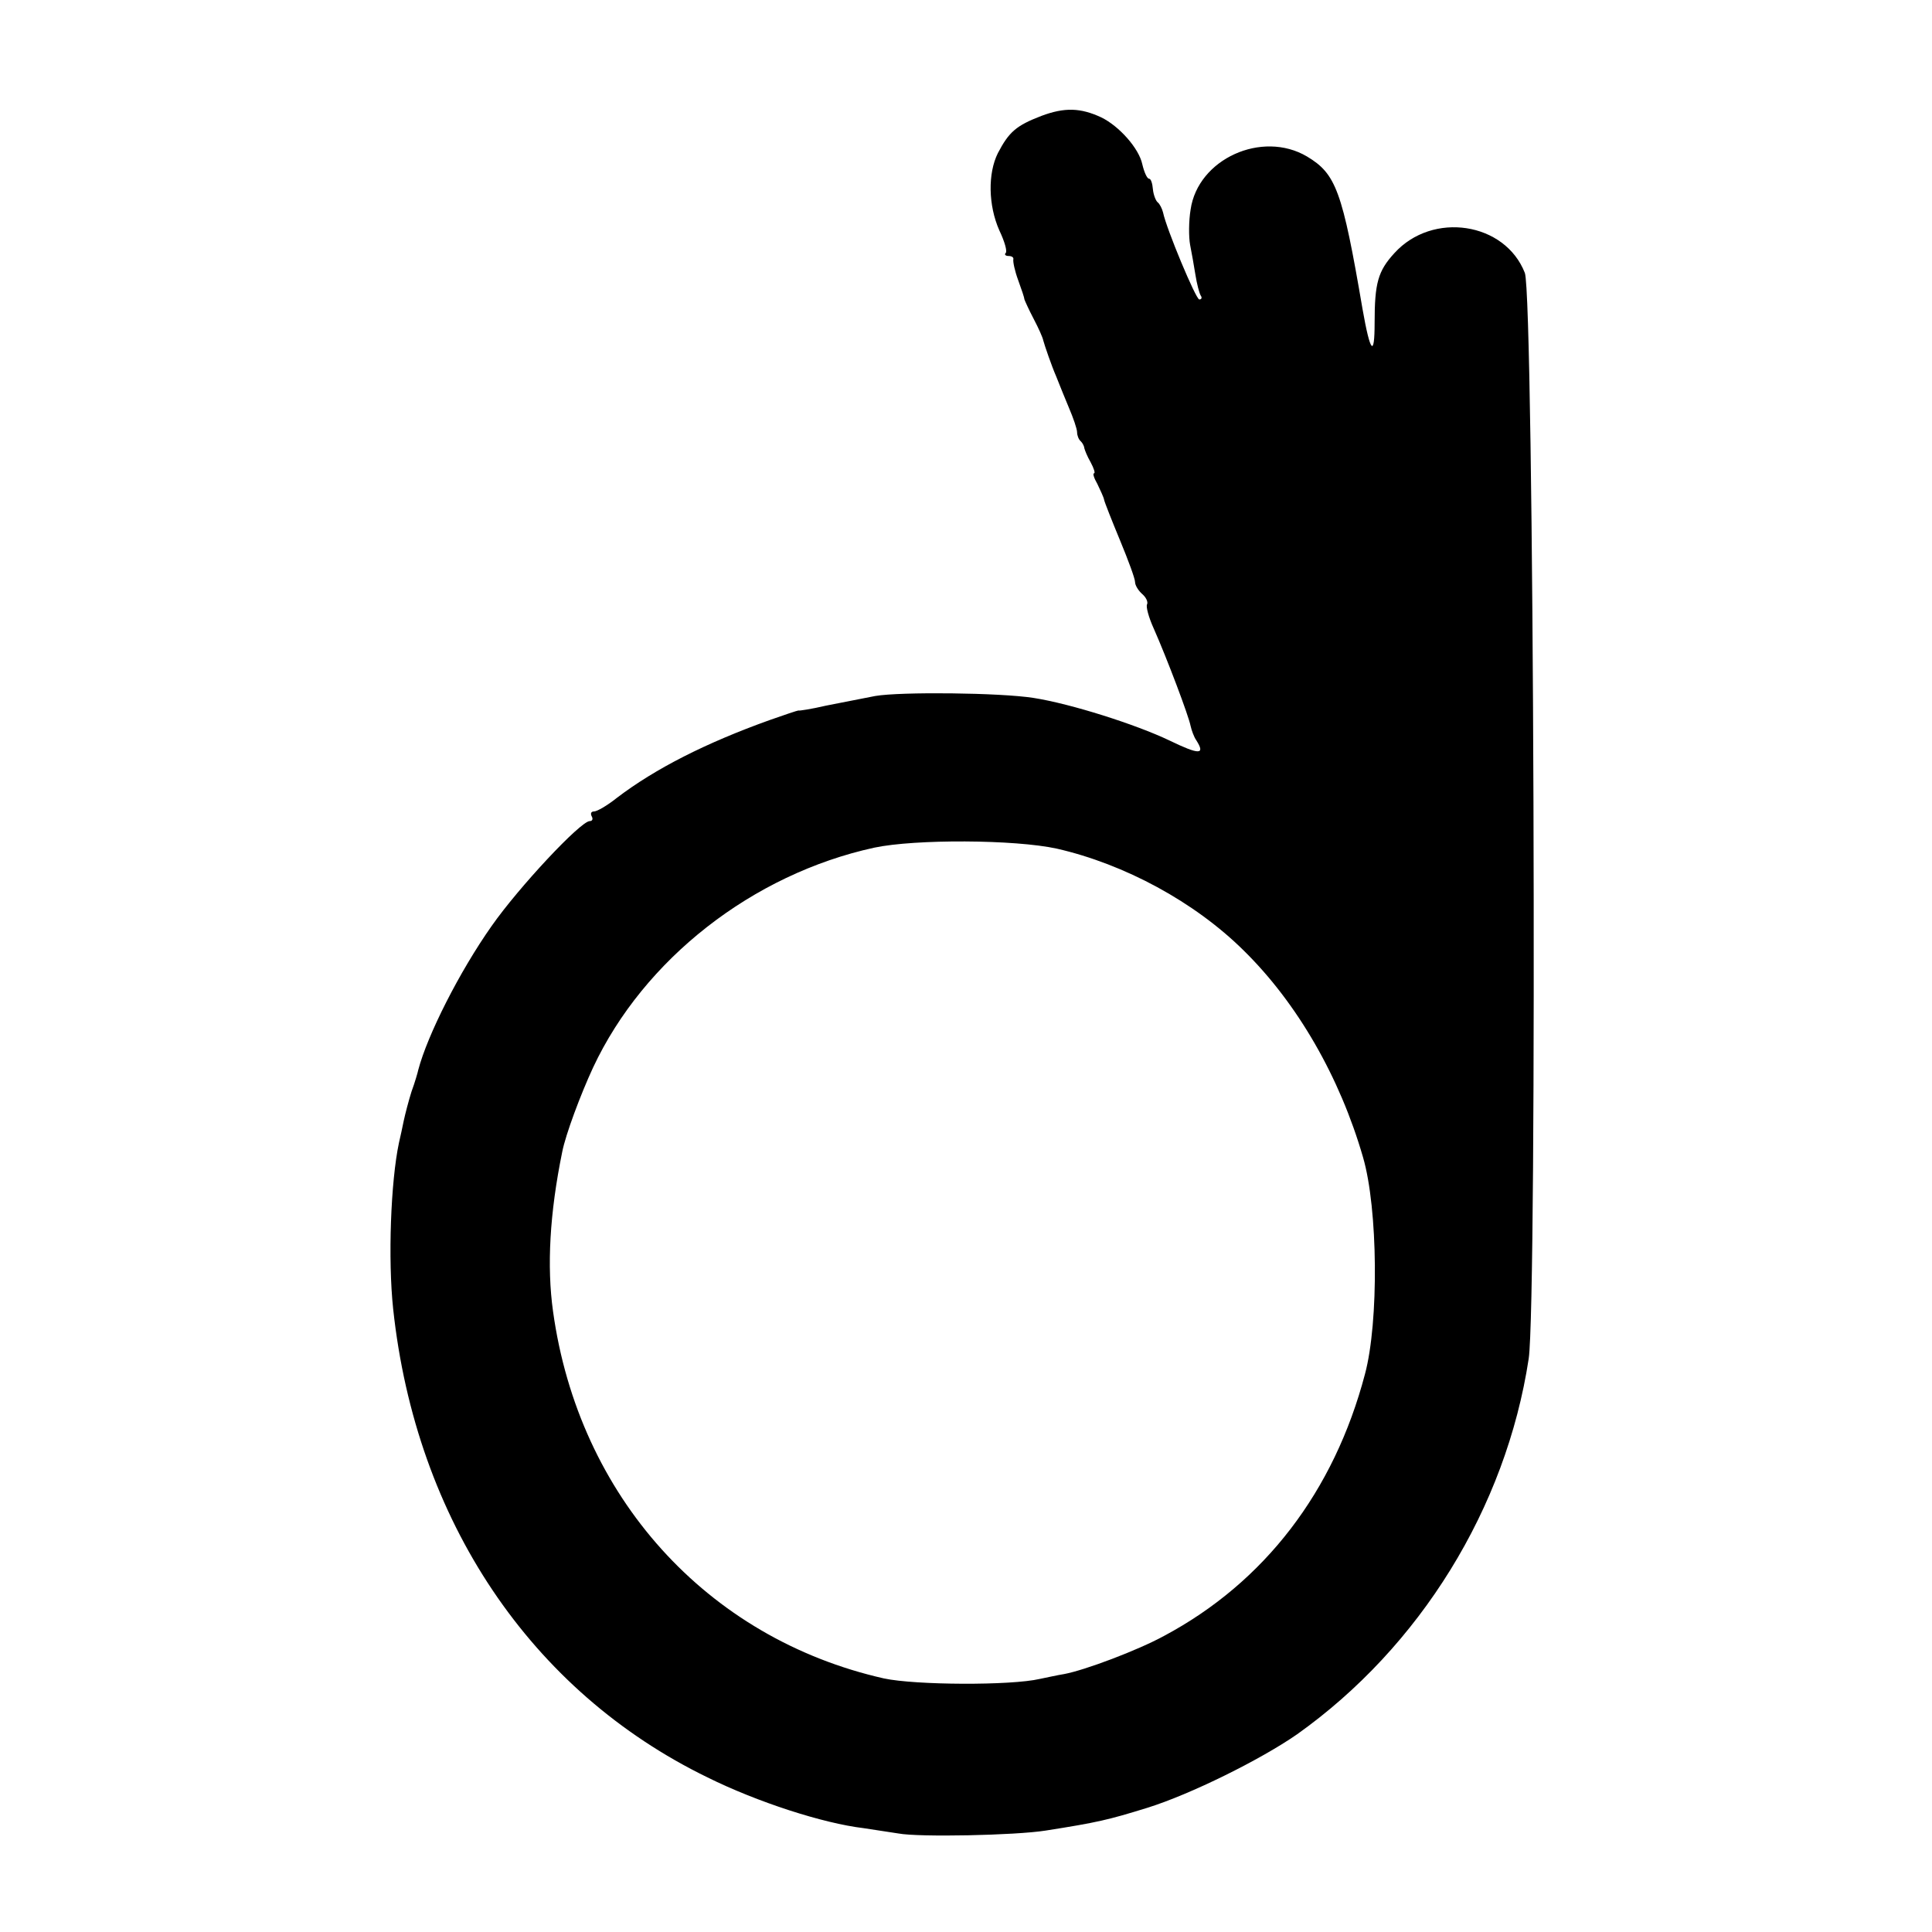
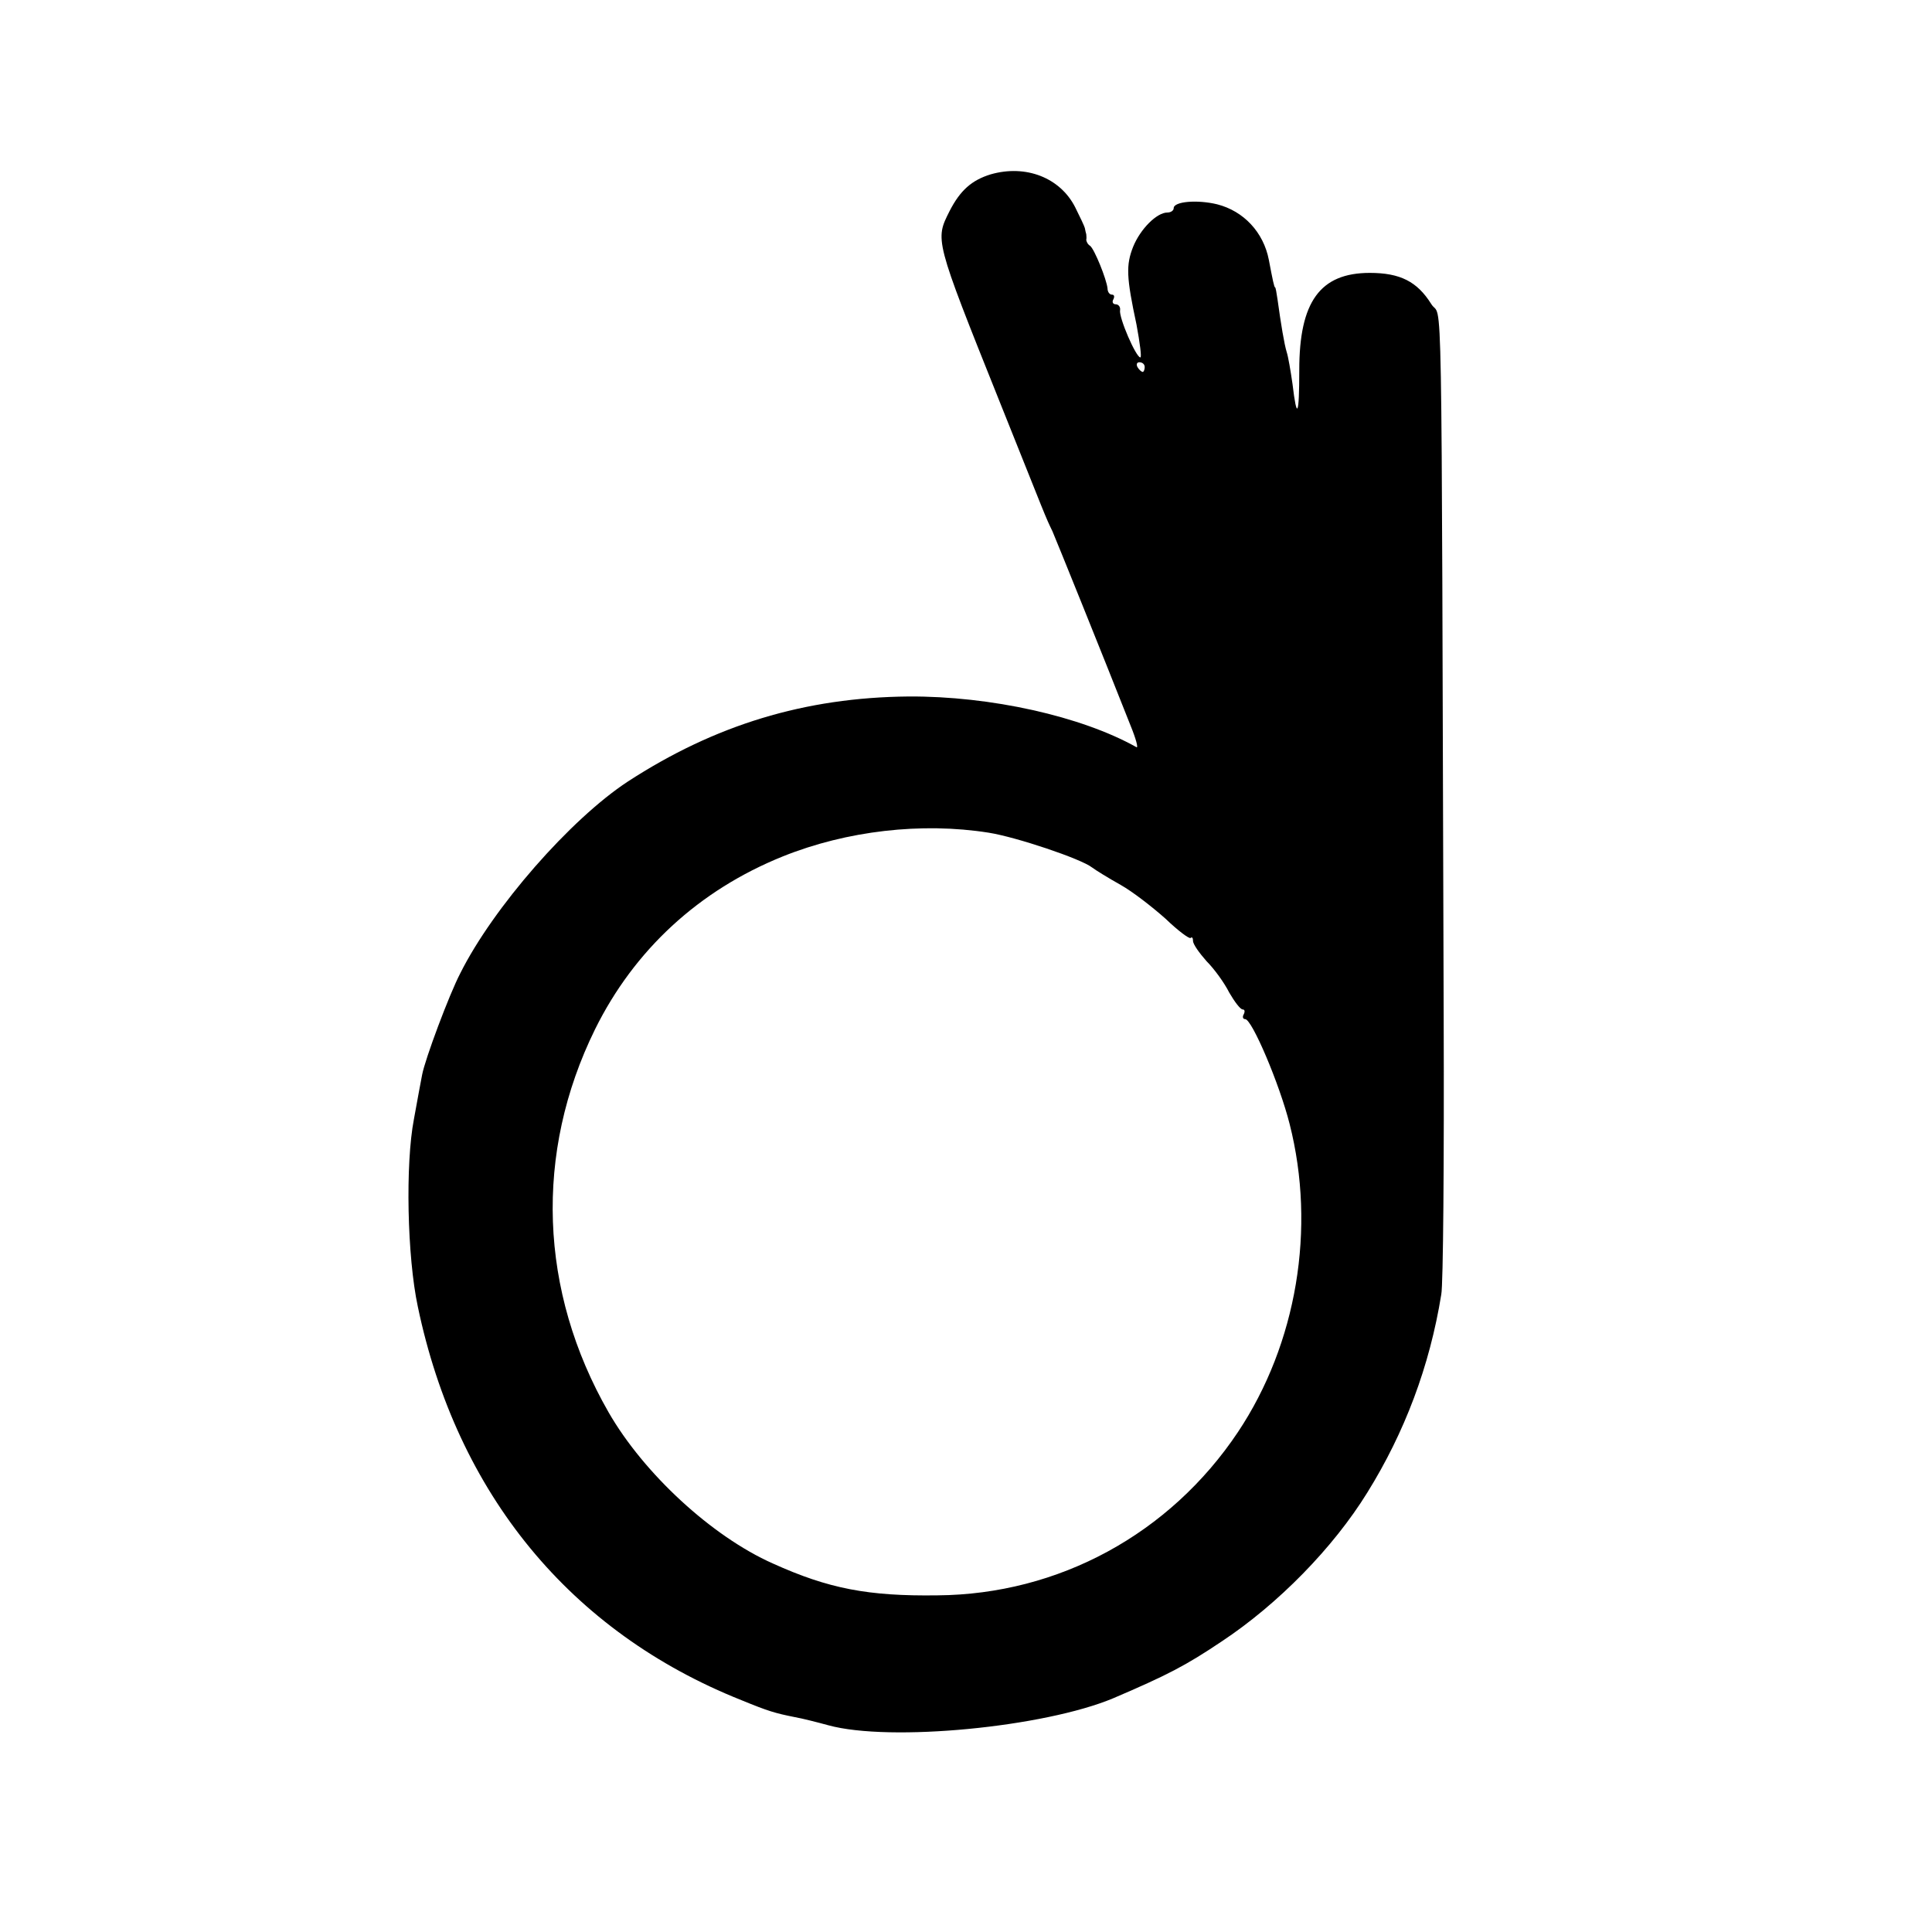
<svg xmlns="http://www.w3.org/2000/svg" version="1.0" width="16pt" height="16pt" viewBox="0 0 16 16" preserveAspectRatio="xMidYMid meet">
  <g transform="translate(0,16) scale(0.004,-0.004)" fill="#000000" stroke="none">
-     <path d="M2156 3760 c-52 -20 -67 -33 -90 -77 -21 -42 -20 -108 3 -160 11 -23 17 -44 13 -47 -3 -3 0 -6 6 -6 7 0 11 -3 10 -7 -1 -5 3 -24 10 -43 7 -19 13 -37 13 -40 1 -3 9 -21 19 -40 10 -19 19 -39 20 -45 3 -11 17 -52 27 -75 3 -8 7 -17 8 -20 1 -3 9 -22 18 -44 9 -21 17 -44 17 -51 0 -6 3 -15 8 -19 4 -4 7 -11 7 -14 1 -4 6 -17 13 -29 7 -13 10 -23 7 -23 -3 0 0 -10 7 -22 6 -13 13 -27 14 -33 1 -5 16 -43 33 -84 17 -41 31 -79 31 -86 0 -7 7 -18 15 -25 8 -7 12 -16 10 -21 -3 -4 3 -27 14 -51 27 -61 72 -180 76 -201 2 -9 7 -23 12 -30 19 -30 6 -30 -56 0 -69 33 -204 76 -281 88 -70 11 -276 13 -328 4 -26 -5 -72 -14 -102 -20 -30 -7 -56 -11 -57 -10 -2 0 -29 -9 -60 -20 -131 -47 -236 -100 -316 -161 -20 -16 -41 -28 -47 -28 -6 0 -8 -4 -5 -10 3 -5 2 -10 -4 -10 -19 0 -147 -137 -203 -217 -67 -95 -133 -226 -152 -298 -1 -5 -7 -26 -14 -45 -6 -19 -13 -46 -16 -60 -3 -14 -7 -34 -10 -46 -17 -80 -23 -241 -12 -344 47 -438 285 -792 651 -970 103 -51 239 -95 323 -105 26 -4 58 -9 72 -11 42 -8 242 -4 305 6 108 17 129 22 210 47 90 28 235 100 310 152 255 181 433 469 480 778 18 121 11 2200 -8 2248 -41 105 -191 128 -270 41 -34 -37 -41 -62 -41 -144 0 -73 -9 -63 -25 28 -42 246 -55 280 -115 316 -93 55 -226 -5 -241 -110 -4 -24 -4 -57 -1 -73 3 -15 8 -43 11 -62 3 -19 8 -38 11 -43 3 -4 2 -8 -3 -8 -7 0 -68 146 -75 180 -2 8 -7 18 -11 21 -4 3 -9 16 -10 27 -1 12 -4 22 -8 22 -4 0 -10 13 -14 30 -7 33 -48 79 -85 97 -43 20 -76 21 -124 3z m32 -1517 c140 -32 285 -110 387 -211 111 -109 199 -262 247 -428 31 -106 33 -341 4 -449 -64 -243 -208 -431 -416 -542 -55 -30 -164 -71 -207 -79 -13 -2 -35 -7 -50 -10 -60 -14 -258 -13 -323 1 -367 83 -632 377 -685 760 -13 93 -7 203 19 330 7 36 38 119 64 175 105 224 330 400 582 455 85 18 291 17 378 -2z" />
+     <path d="M2051 3639 c-39 -12 -63 -33 -85 -76 -30 -60 -32 -56 103 -393 98 -245 95 -239 110 -270 9 -21 102 -251 162 -403 11 -27 16 -46 12 -44 -114 64 -302 106 -472 105 -215 -2 -401 -59 -581 -176 -119 -78 -279 -261 -347 -397 -23 -44 -73 -178 -79 -210 -2 -11 -10 -52 -17 -92 -18 -93 -14 -285 8 -388 81 -388 316 -674 670 -815 56 -23 70 -27 110 -35 17 -3 48 -11 70 -17 128 -35 447 -4 590 56 112 48 149 67 225 118 116 77 230 193 301 308 77 124 129 261 153 410 4 19 6 276 5 570 -5 1611 -2 1441 -26 1481 -29 46 -64 64 -127 64 -103 0 -146 -60 -146 -201 0 -96 -5 -105 -14 -29 -4 28 -9 57 -12 66 -5 16 -12 58 -19 109 -2 14 -4 25 -5 25 -2 0 -5 15 -13 57 -11 57 -52 101 -107 115 -41 10 -90 6 -90 -8 0 -5 -6 -9 -13 -9 -22 0 -56 -34 -71 -71 -15 -38 -14 -63 7 -161 7 -38 11 -68 8 -68 -9 0 -45 83 -42 98 1 6 -3 12 -9 12 -6 0 -8 5 -5 10 3 6 2 10 -3 10 -5 0 -9 6 -9 13 -2 19 -27 81 -36 88 -5 3 -8 9 -8 13 1 3 0 8 0 11 -1 3 -2 8 -3 13 -1 4 -10 23 -20 43 -31 61 -102 89 -175 68z m319 -399 c0 -5 -2 -10 -4 -10 -3 0 -8 5 -11 10 -3 6 -1 10 4 10 6 0 11 -4 11 -10z m-323 -964 c57 -9 191 -54 214 -72 8 -6 34 -22 59 -36 25 -14 66 -46 93 -70 26 -25 49 -42 52 -40 3 3 5 0 5 -6 0 -7 13 -25 28 -42 16 -16 37 -45 47 -65 11 -19 23 -35 28 -35 4 0 5 -4 2 -10 -3 -5 -2 -10 3 -10 14 0 71 -134 92 -217 55 -216 15 -455 -107 -638 -141 -211 -371 -336 -622 -338 -144 -2 -226 14 -341 66 -126 56 -267 186 -340 313 -144 251 -154 537 -28 793 81 164 215 288 389 358 132 53 287 71 426 49z" />
  </g>
</svg>
